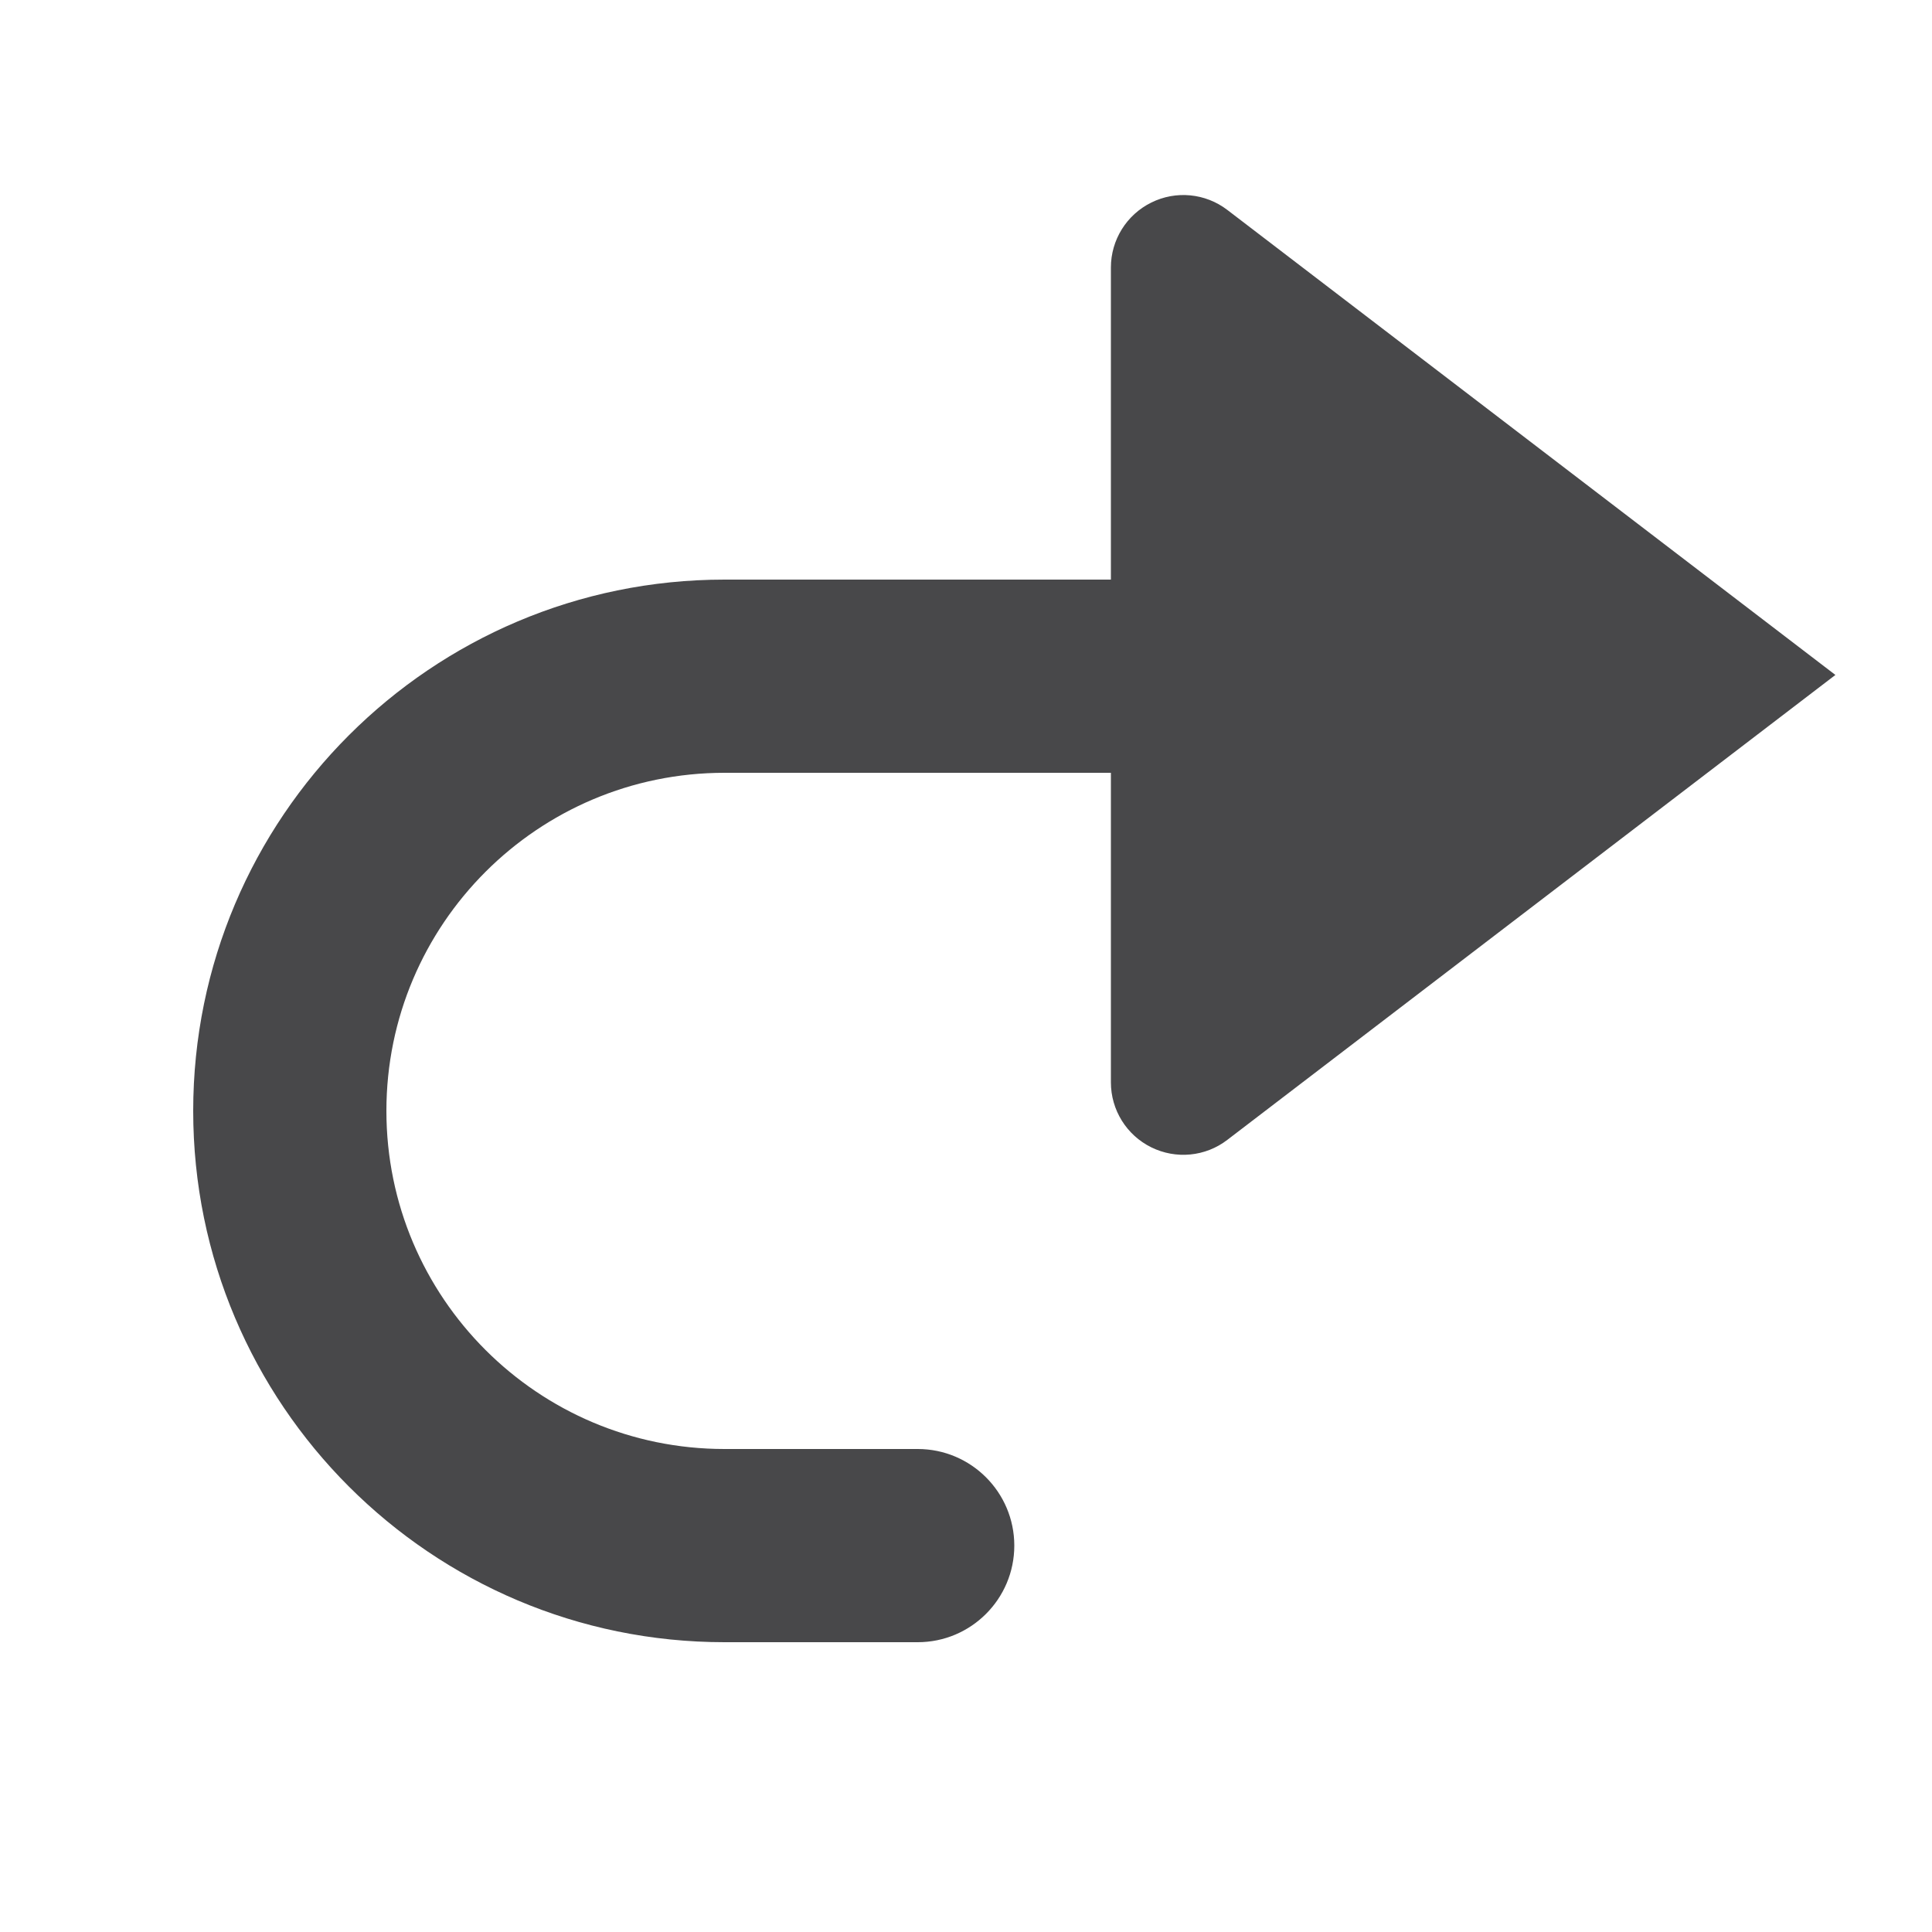
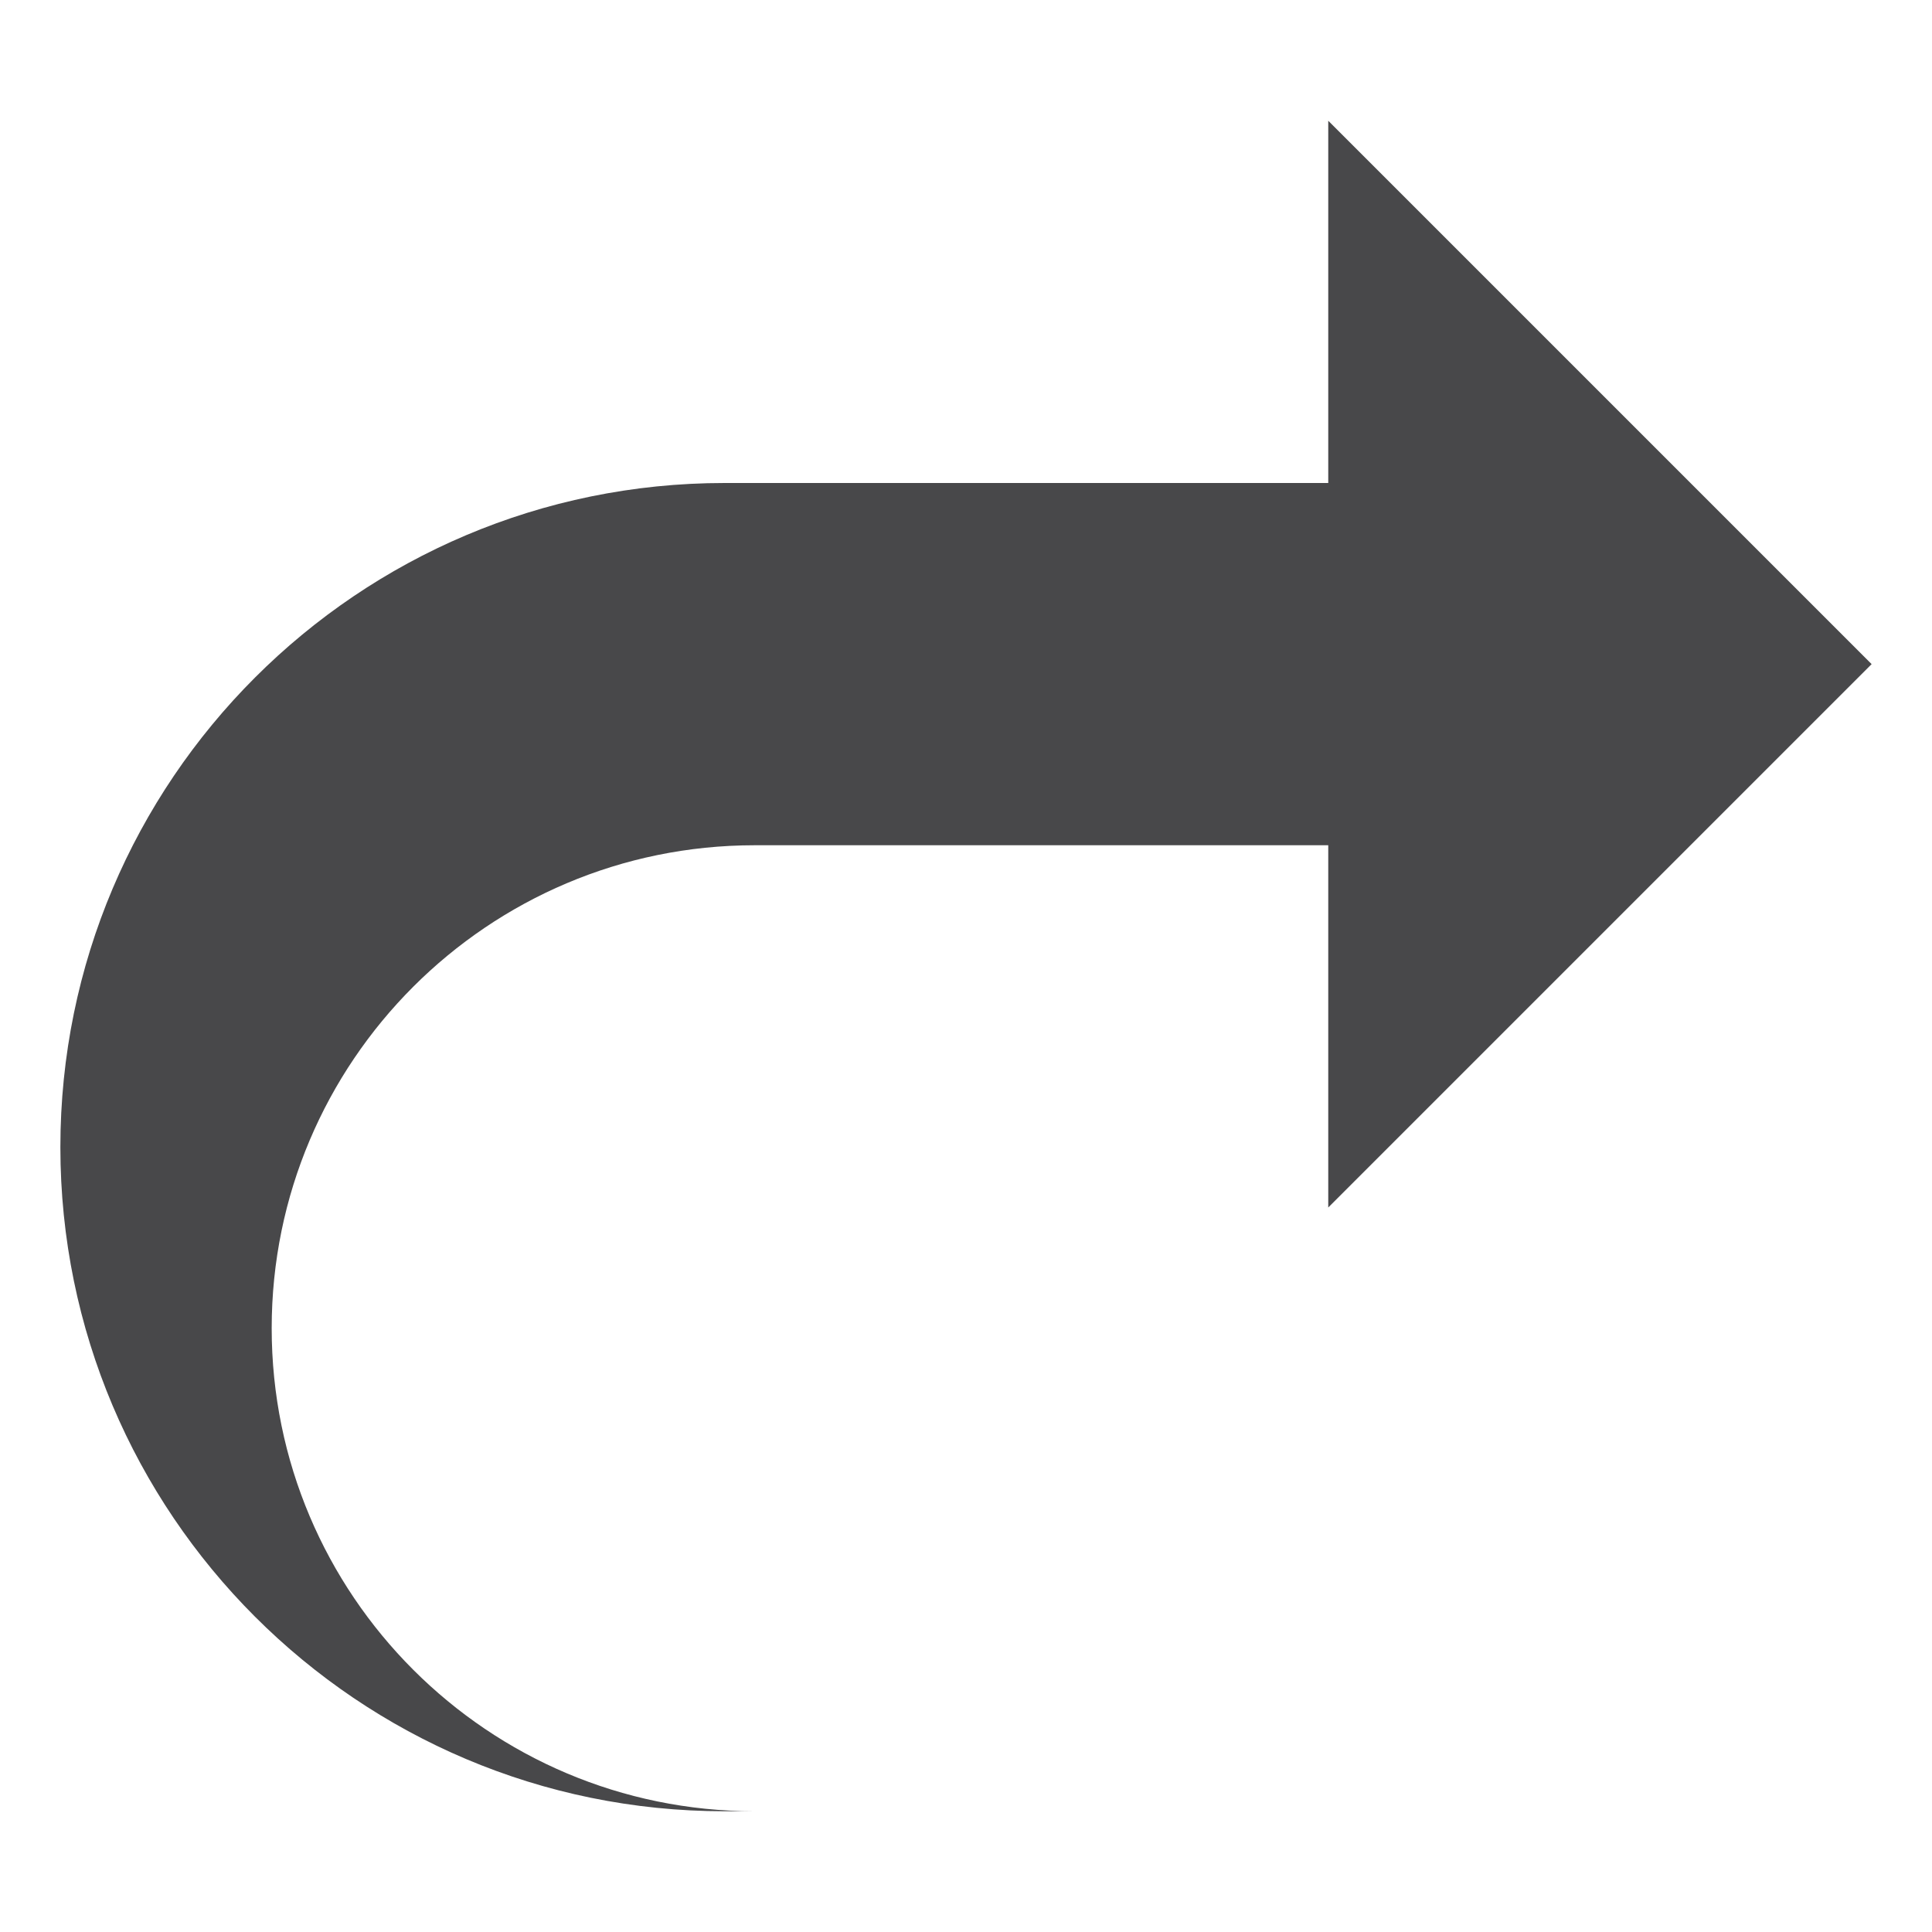
- <svg xmlns="http://www.w3.org/2000/svg" width="100%" height="100%" viewBox="0 0 20 20" version="1.1" xml:space="preserve" style="fill-rule:evenodd;clip-rule:evenodd;stroke-linejoin:round;stroke-miterlimit:2;">
-   <g id="light">
-     <g id="blue">
-         </g>
-     <g id="yellow">
-         </g>
-     <g id="red">
-         </g>
-     <g id="text">
-       <path d="M11.5,8L11.5,11.205C11.5,11.49 11.662,11.751 11.918,11.877C12.173,12.003 12.479,11.974 12.705,11.8C14.825,10.179 19,6.987 19,6.987C19,6.987 14.825,3.795 12.705,2.173C12.479,2 12.173,1.97 11.918,2.097C11.662,2.223 11.5,2.484 11.5,2.769L11.5,6L7.5,6C4.464,6 2,8.464 2,11.5C2,14.536 4.464,17 7.5,17L9.5,17C10.052,17 10.5,16.552 10.5,16C10.5,15.448 10.052,15 9.5,15L7.5,15C5.568,15 4,13.432 4,11.5C4,9.568 5.568,8 7.5,8L11.5,8Z" style="fill:rgb(72,72,74);" />
-     </g>
-     <g id="working">
-         </g>
+ <svg xmlns="http://www.w3.org/2000/svg" width="100%" height="100%" viewBox="0 0 16 16" version="1.1" xml:space="preserve" style="fill-rule:evenodd;clip-rule:evenodd;stroke-linejoin:round;stroke-miterlimit:2;">
+   <g id="glight">
+     <path d="M11,4L11,1L15.5,5.5L11,10L11,7L6.25,7C4.042,7 2.25,8.792 2.25,11C2.25,13.208 4.042,15 6.25,15L6,15C2.964,15 0.5,12.536 0.5,9.5C0.5,6.464 2.964,4 6,4L11,4Z" style="fill:rgb(72,72,74);" />
  </g>
</svg>
